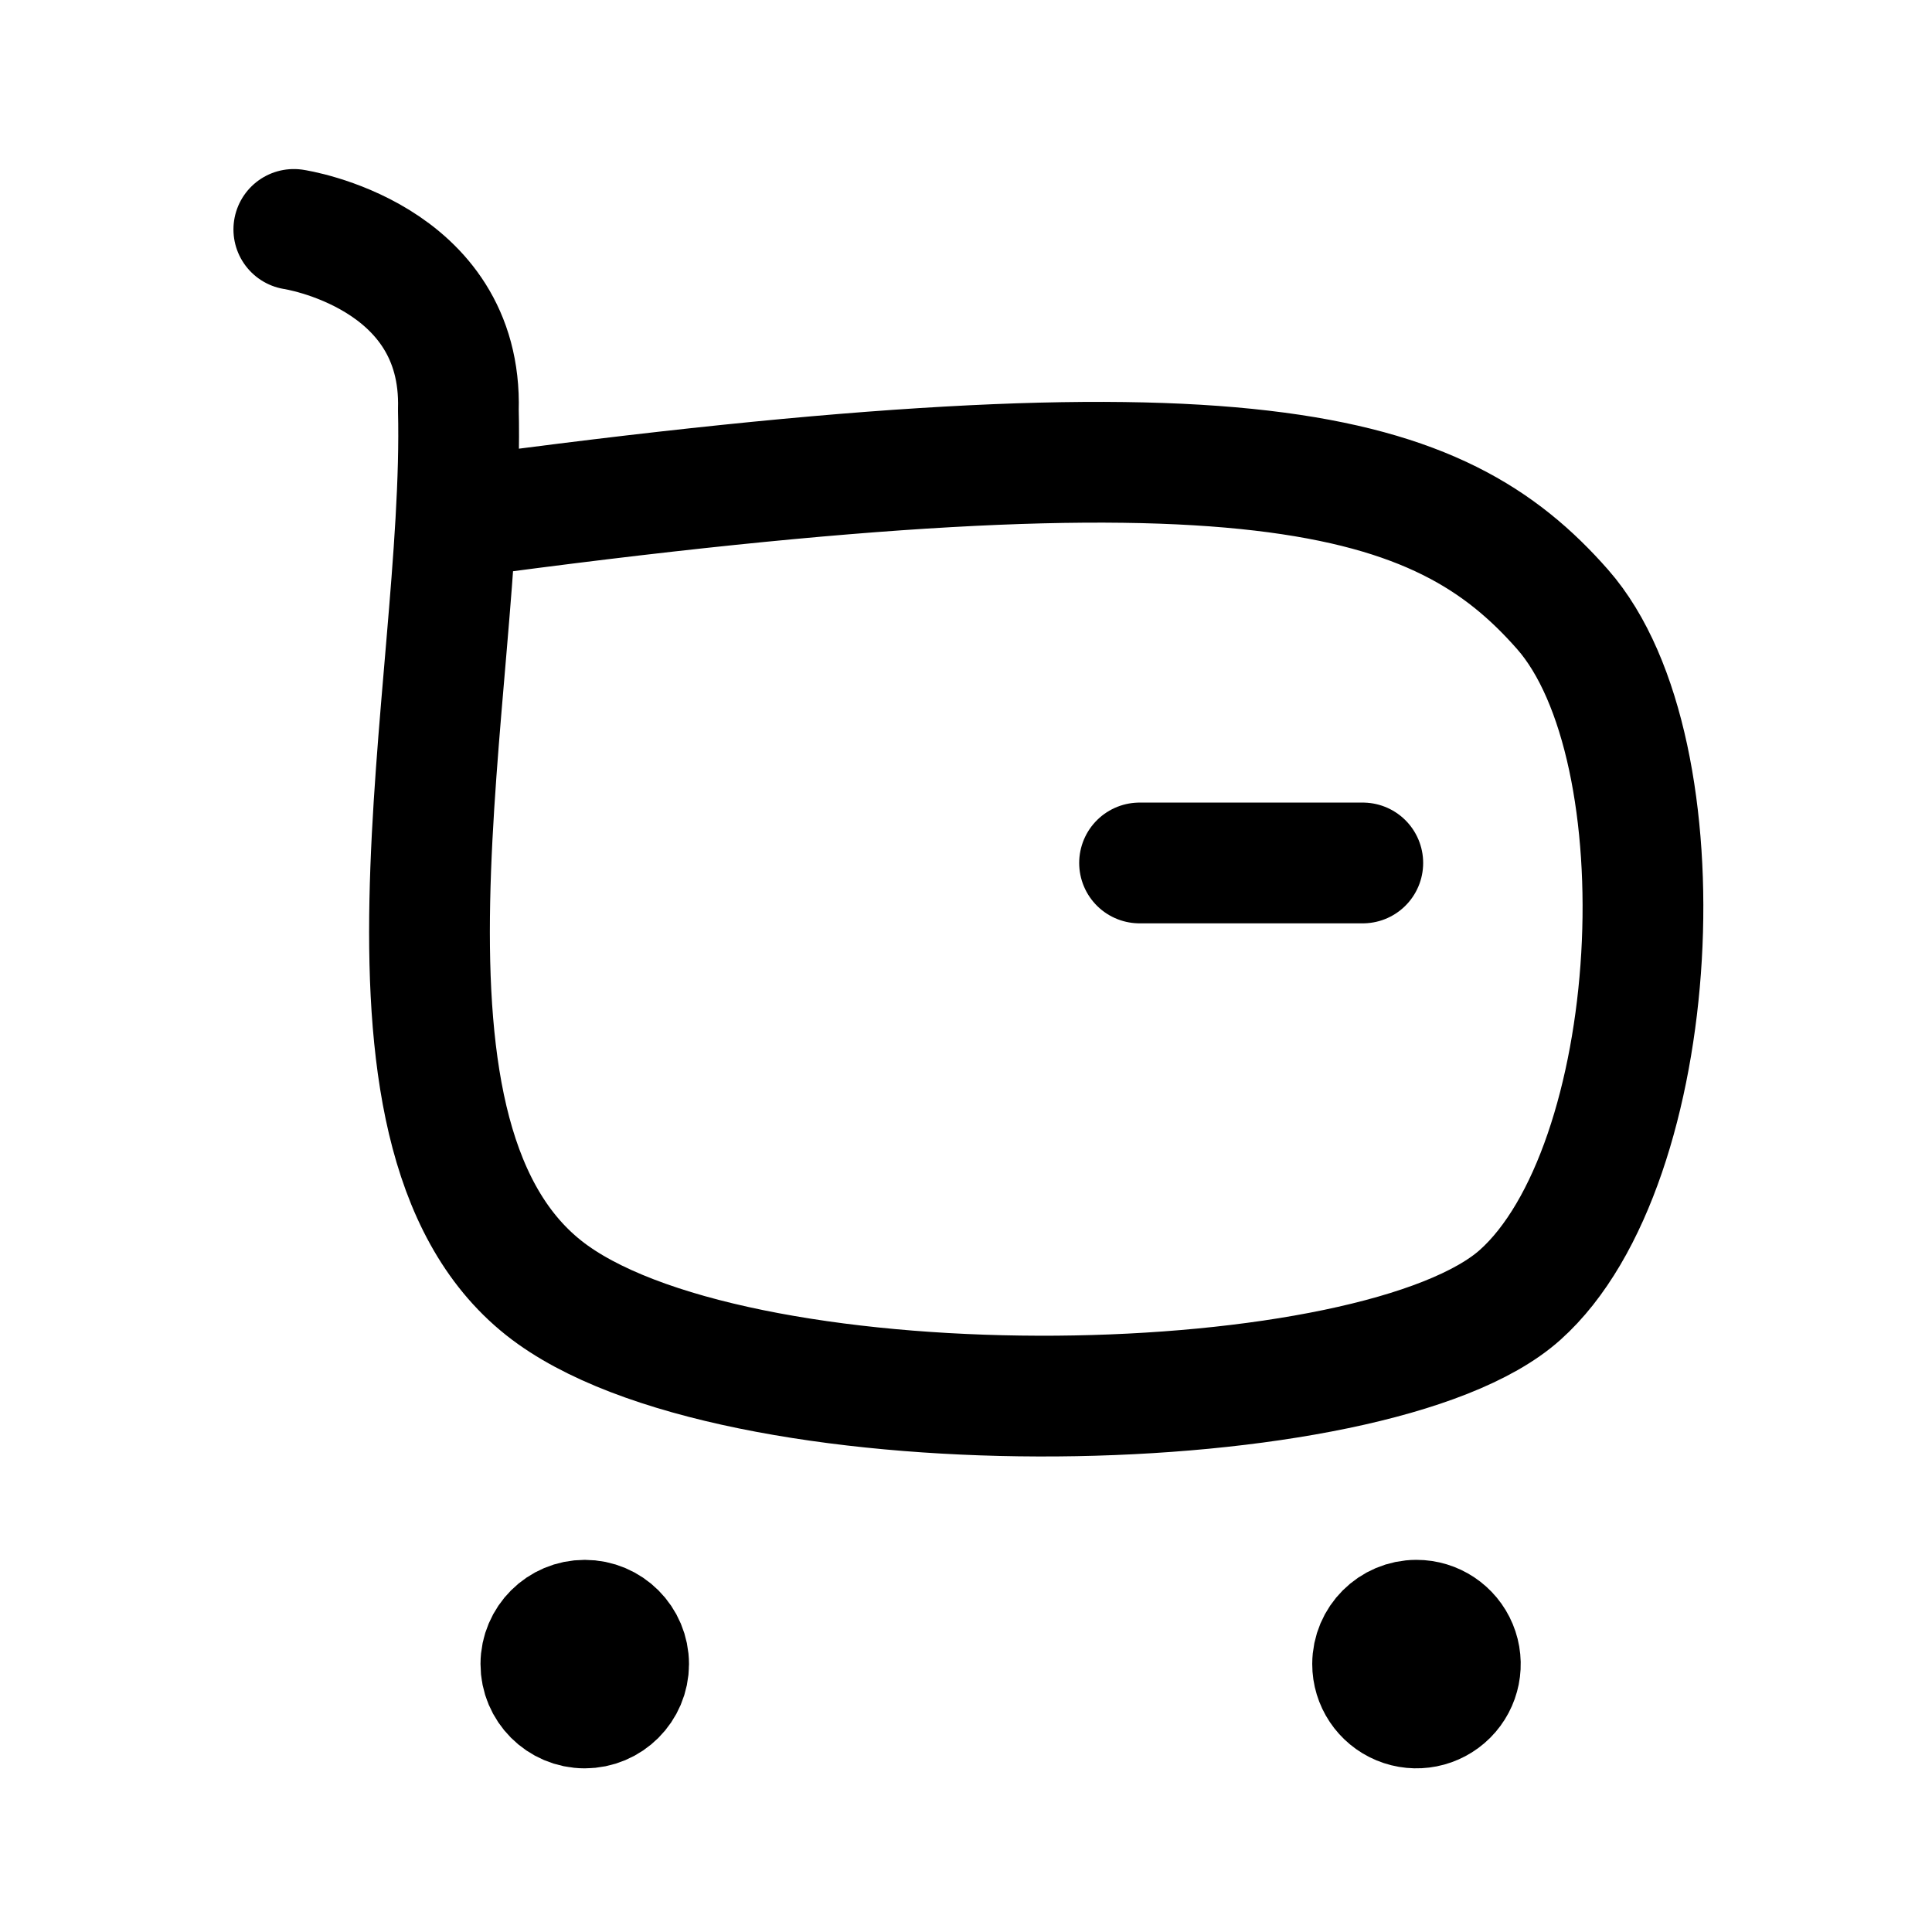
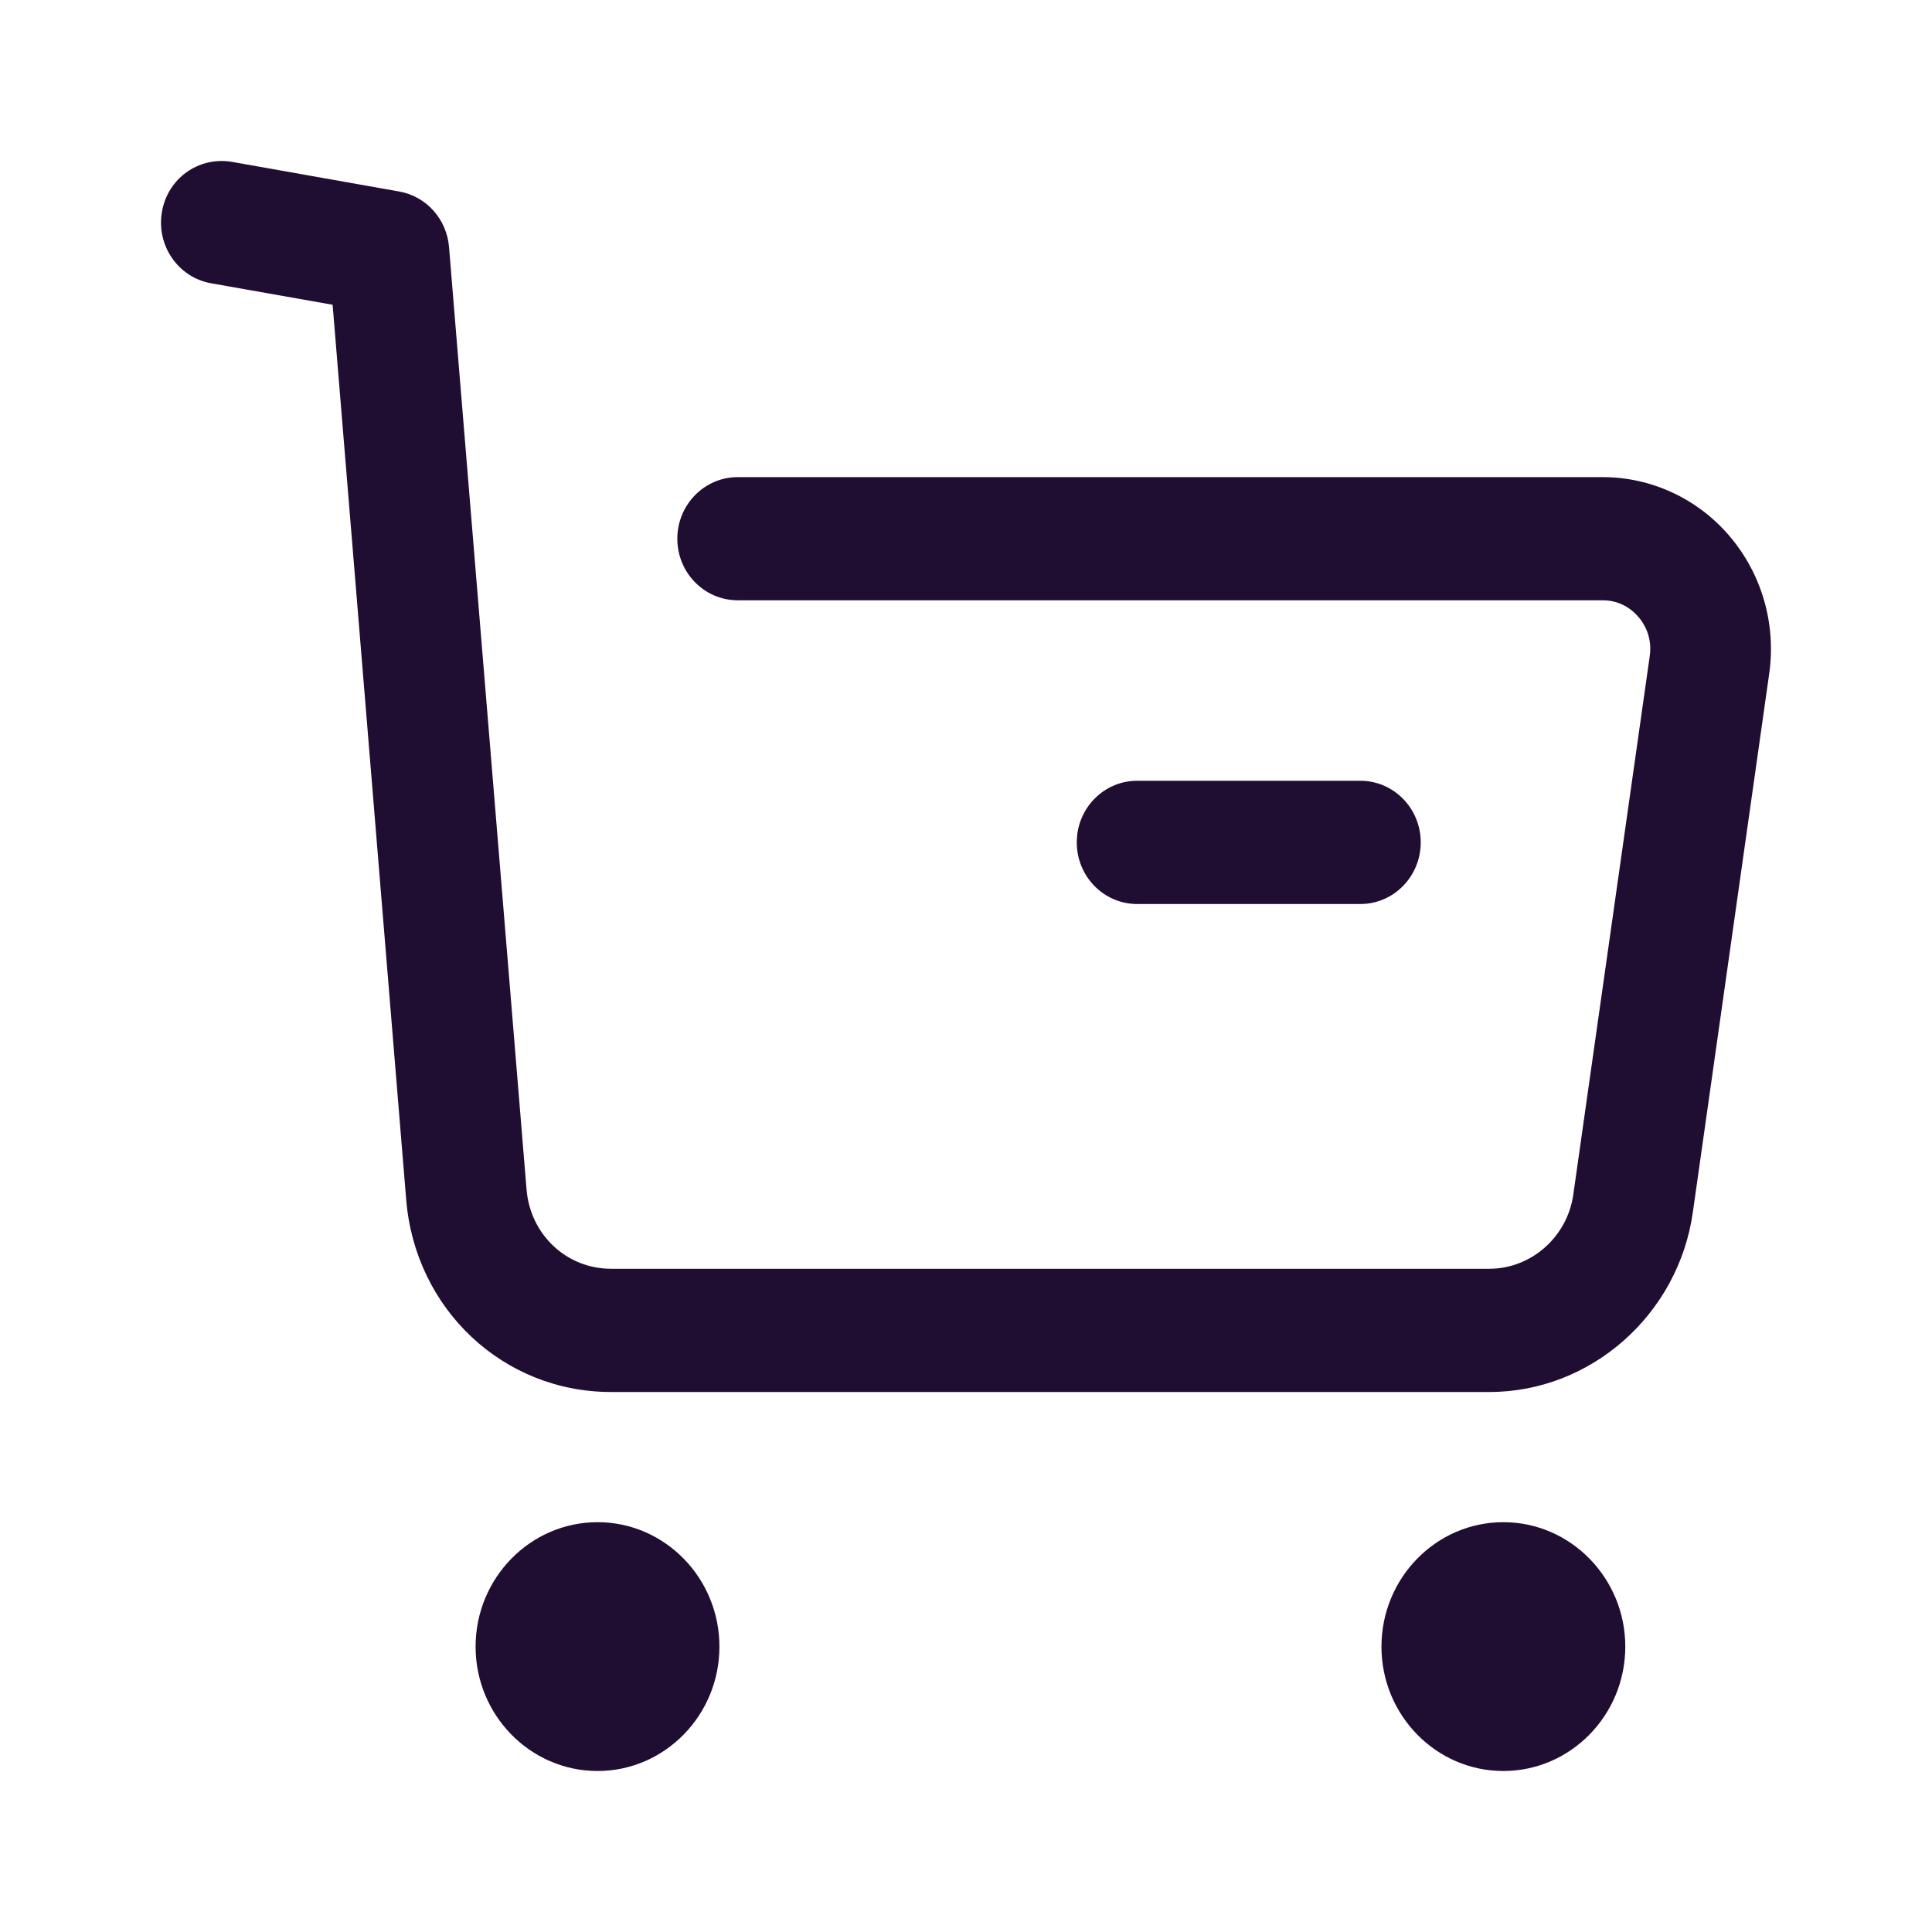
- <svg xmlns="http://www.w3.org/2000/svg" id="Iconly_Curved_Buy" data-name="Iconly/Curved/Buy" width="24" height="24" viewBox="0 0 24 24">
-   <g id="Buy" transform="translate(3.65 2.85)">
-     <path id="Stroke_1" data-name="Stroke 1" d="M2.044,3.58c9.848-1.337,12.187-.6,13.717,1.14s1.261,6.917-.528,8.516-9.553,1.751-12.013,0C.621,11.386,2.129,5.692,2.044,2.243,2.1.313,0,0,0,0" transform="translate(0)" fill="none" stroke="#000" stroke-linecap="round" stroke-linejoin="round" stroke-miterlimit="10" stroke-width="1.5" />
-     <path id="Stroke_3" data-name="Stroke 3" d="M0,.5H2.773" transform="translate(10.506 7.37)" fill="none" stroke="#000" stroke-linecap="round" stroke-linejoin="round" stroke-miterlimit="10" stroke-width="1.5" />
-     <path id="Stroke_5" data-name="Stroke 5" d="M.545,0A.545.545,0,1,1,0,.544.545.545,0,0,1,.545,0Z" transform="translate(3.069 17.277)" stroke="#000" stroke-linecap="round" stroke-linejoin="round" stroke-miterlimit="10" stroke-width="1.5" />
-     <path id="Stroke_7" data-name="Stroke 7" d="M.544,0A.545.545,0,1,1,0,.544.545.545,0,0,1,.544,0Z" transform="translate(13.401 17.277)" stroke="#000" stroke-linecap="round" stroke-linejoin="round" stroke-miterlimit="10" stroke-width="1.5" />
-   </g>
+ <svg xmlns="http://www.w3.org/2000/svg" width="24" height="24" viewBox="0 0 24 24" fill="none">
+   <path fill-rule="evenodd" clip-rule="evenodd" d="M21.489 6.664C21.093 6.196 20.515 5.927 19.909 5.927H9.164C8.75 5.927 8.414 6.27 8.414 6.692C8.414 7.115 8.75 7.457 9.164 7.457H19.909C20.143 7.457 20.29 7.588 20.355 7.666C20.422 7.744 20.527 7.91 20.494 8.147L19.544 14.84C19.47 15.365 19.021 15.761 18.502 15.761H7.591C7.038 15.761 6.587 15.337 6.541 14.776L5.578 3.069C5.55 2.722 5.295 2.438 4.959 2.379L2.878 2.01C2.465 1.943 2.081 2.217 2.011 2.635C1.941 3.051 2.214 3.447 2.622 3.519L4.132 3.786L5.046 14.904C5.158 16.265 6.252 17.292 7.591 17.292H18.502C19.762 17.292 20.849 16.332 21.029 15.06L21.978 8.367C22.065 7.752 21.886 7.133 21.489 6.664ZM5.908 20.455C5.908 19.603 6.588 18.909 7.423 18.909C8.258 18.909 8.937 19.603 8.937 20.455C8.937 21.307 8.258 22 7.423 22C6.588 22 5.908 21.307 5.908 20.455ZM17.161 20.455C17.161 19.603 17.84 18.909 18.675 18.909C19.51 18.909 20.19 19.603 20.19 20.455C20.19 21.307 19.51 22 18.675 22C17.84 22 17.161 21.307 17.161 20.455ZM17.649 10.464C17.649 10.887 17.313 11.23 16.899 11.23H14.126C13.711 11.23 13.376 10.887 13.376 10.464C13.376 10.042 13.711 9.699 14.126 9.699H16.899C17.313 9.699 17.649 10.042 17.649 10.464Z" fill="#200E32" />
</svg>
